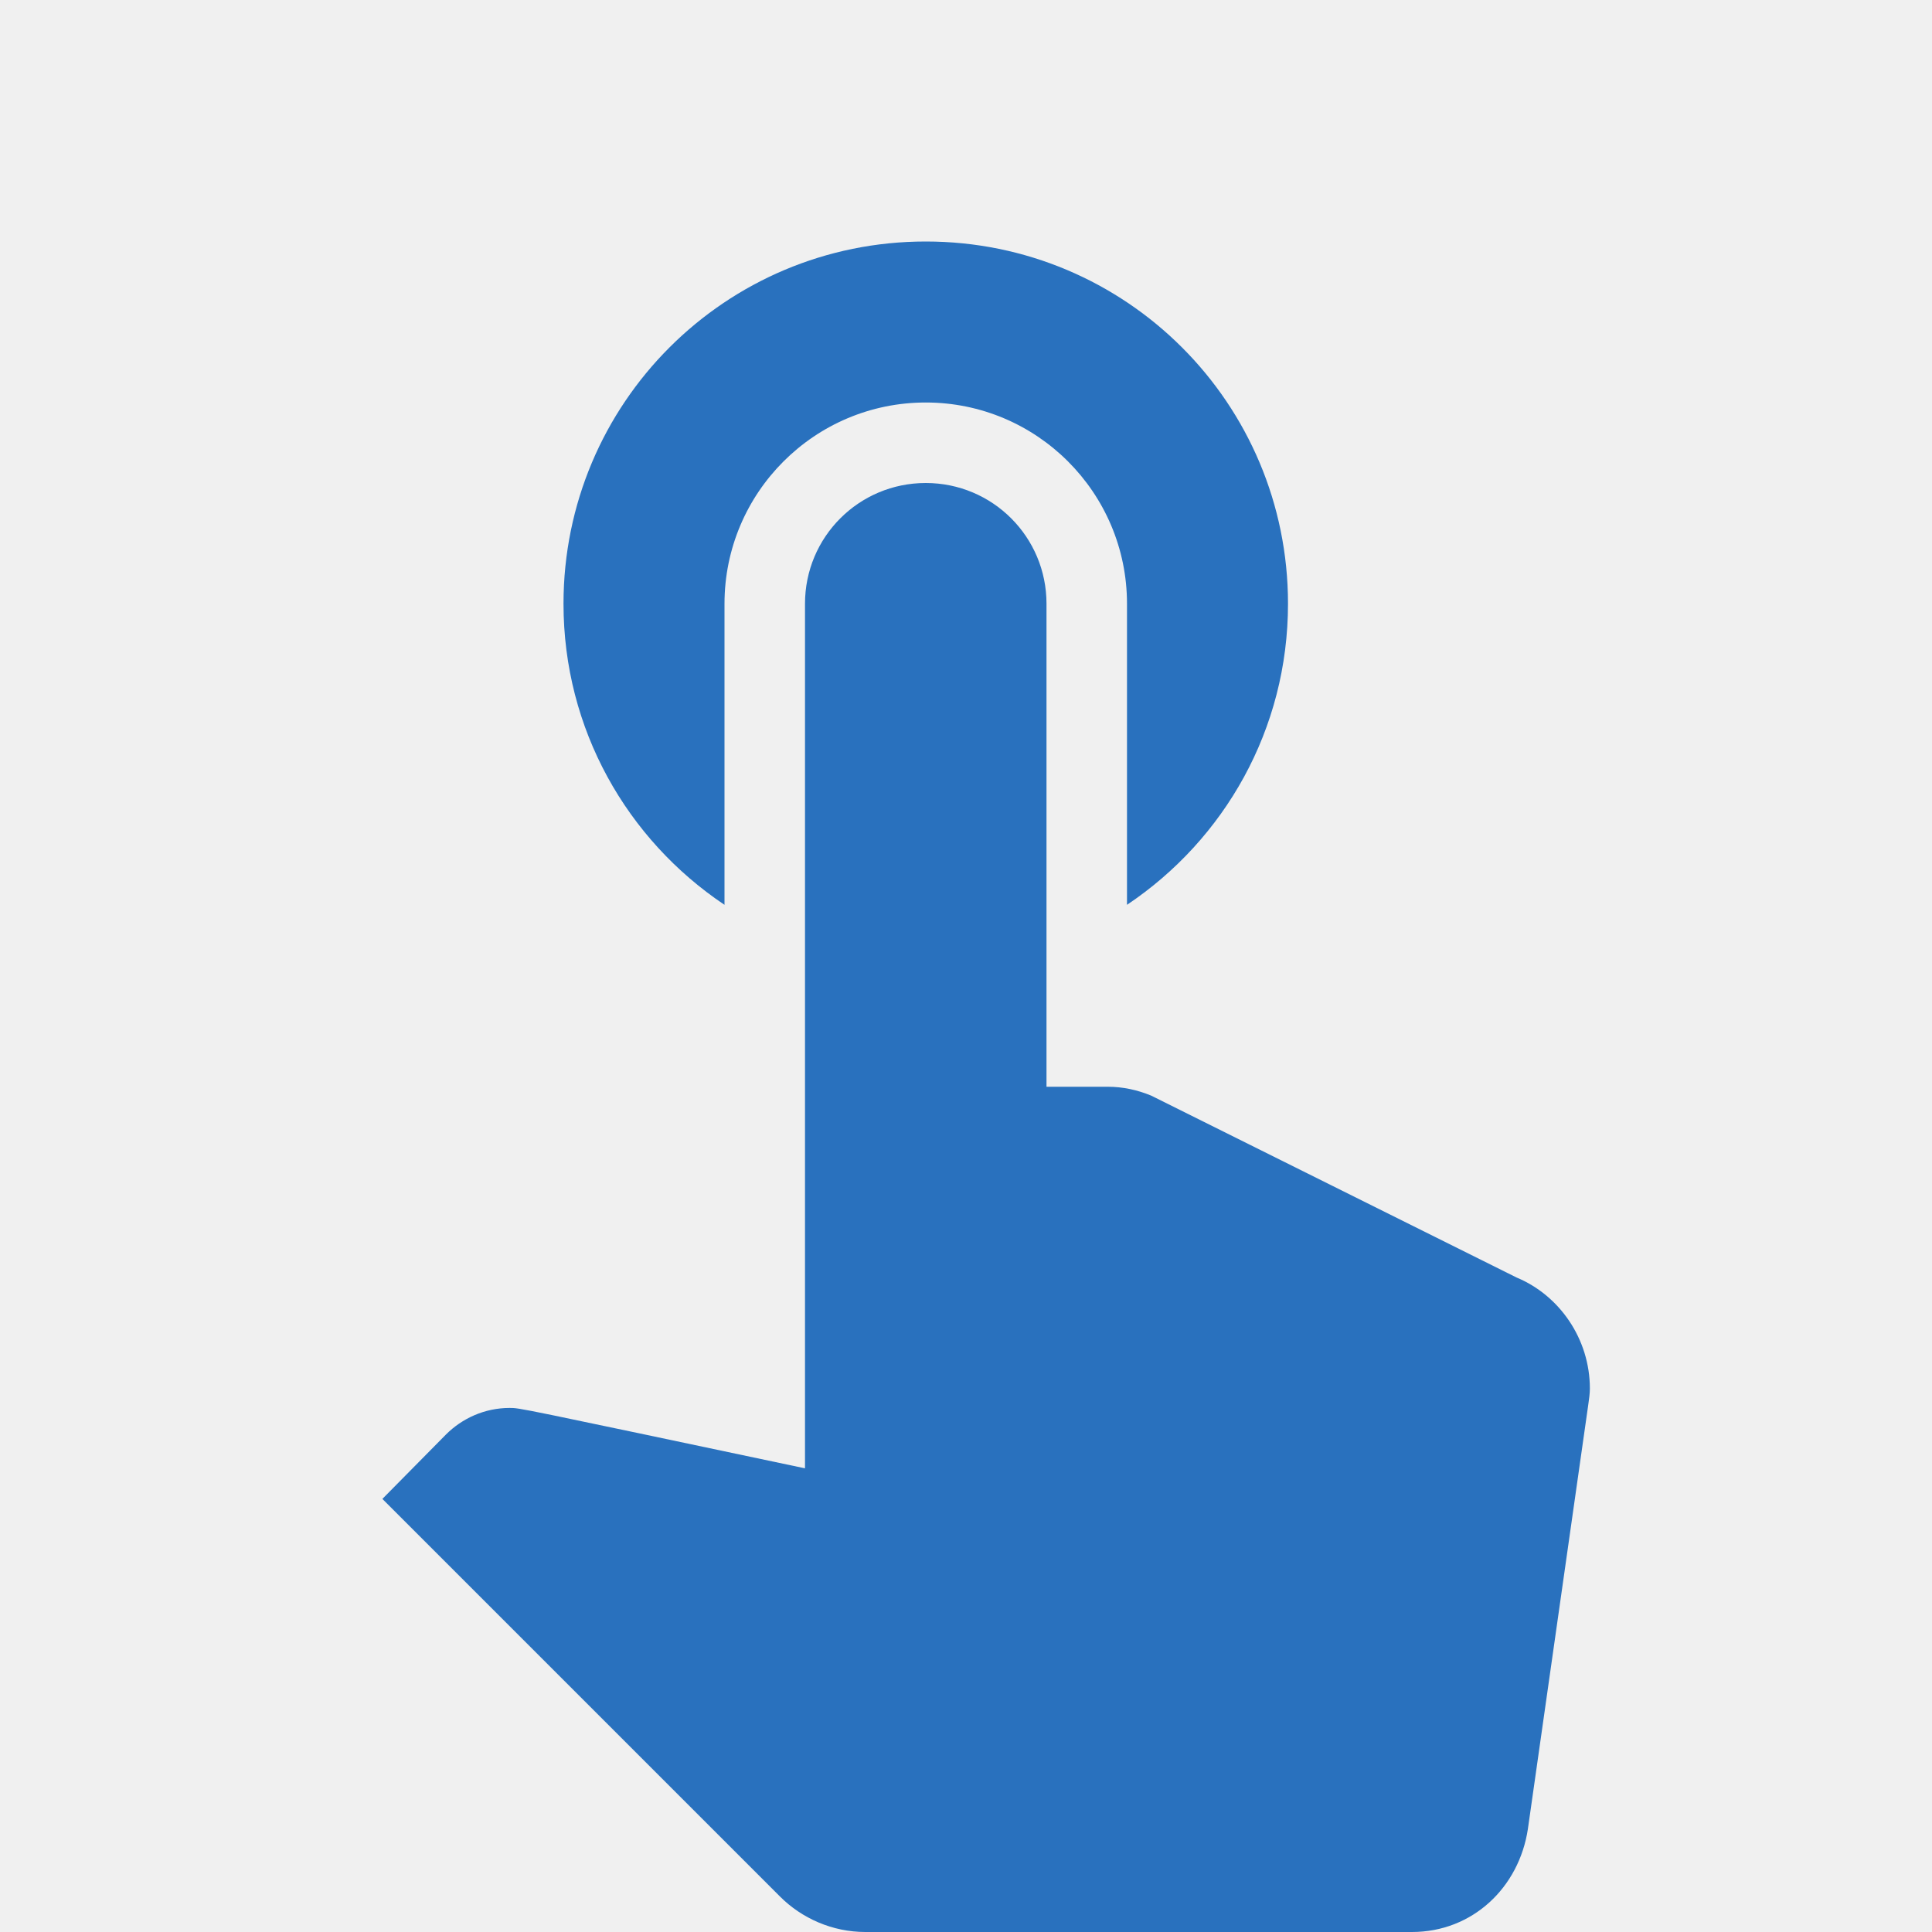
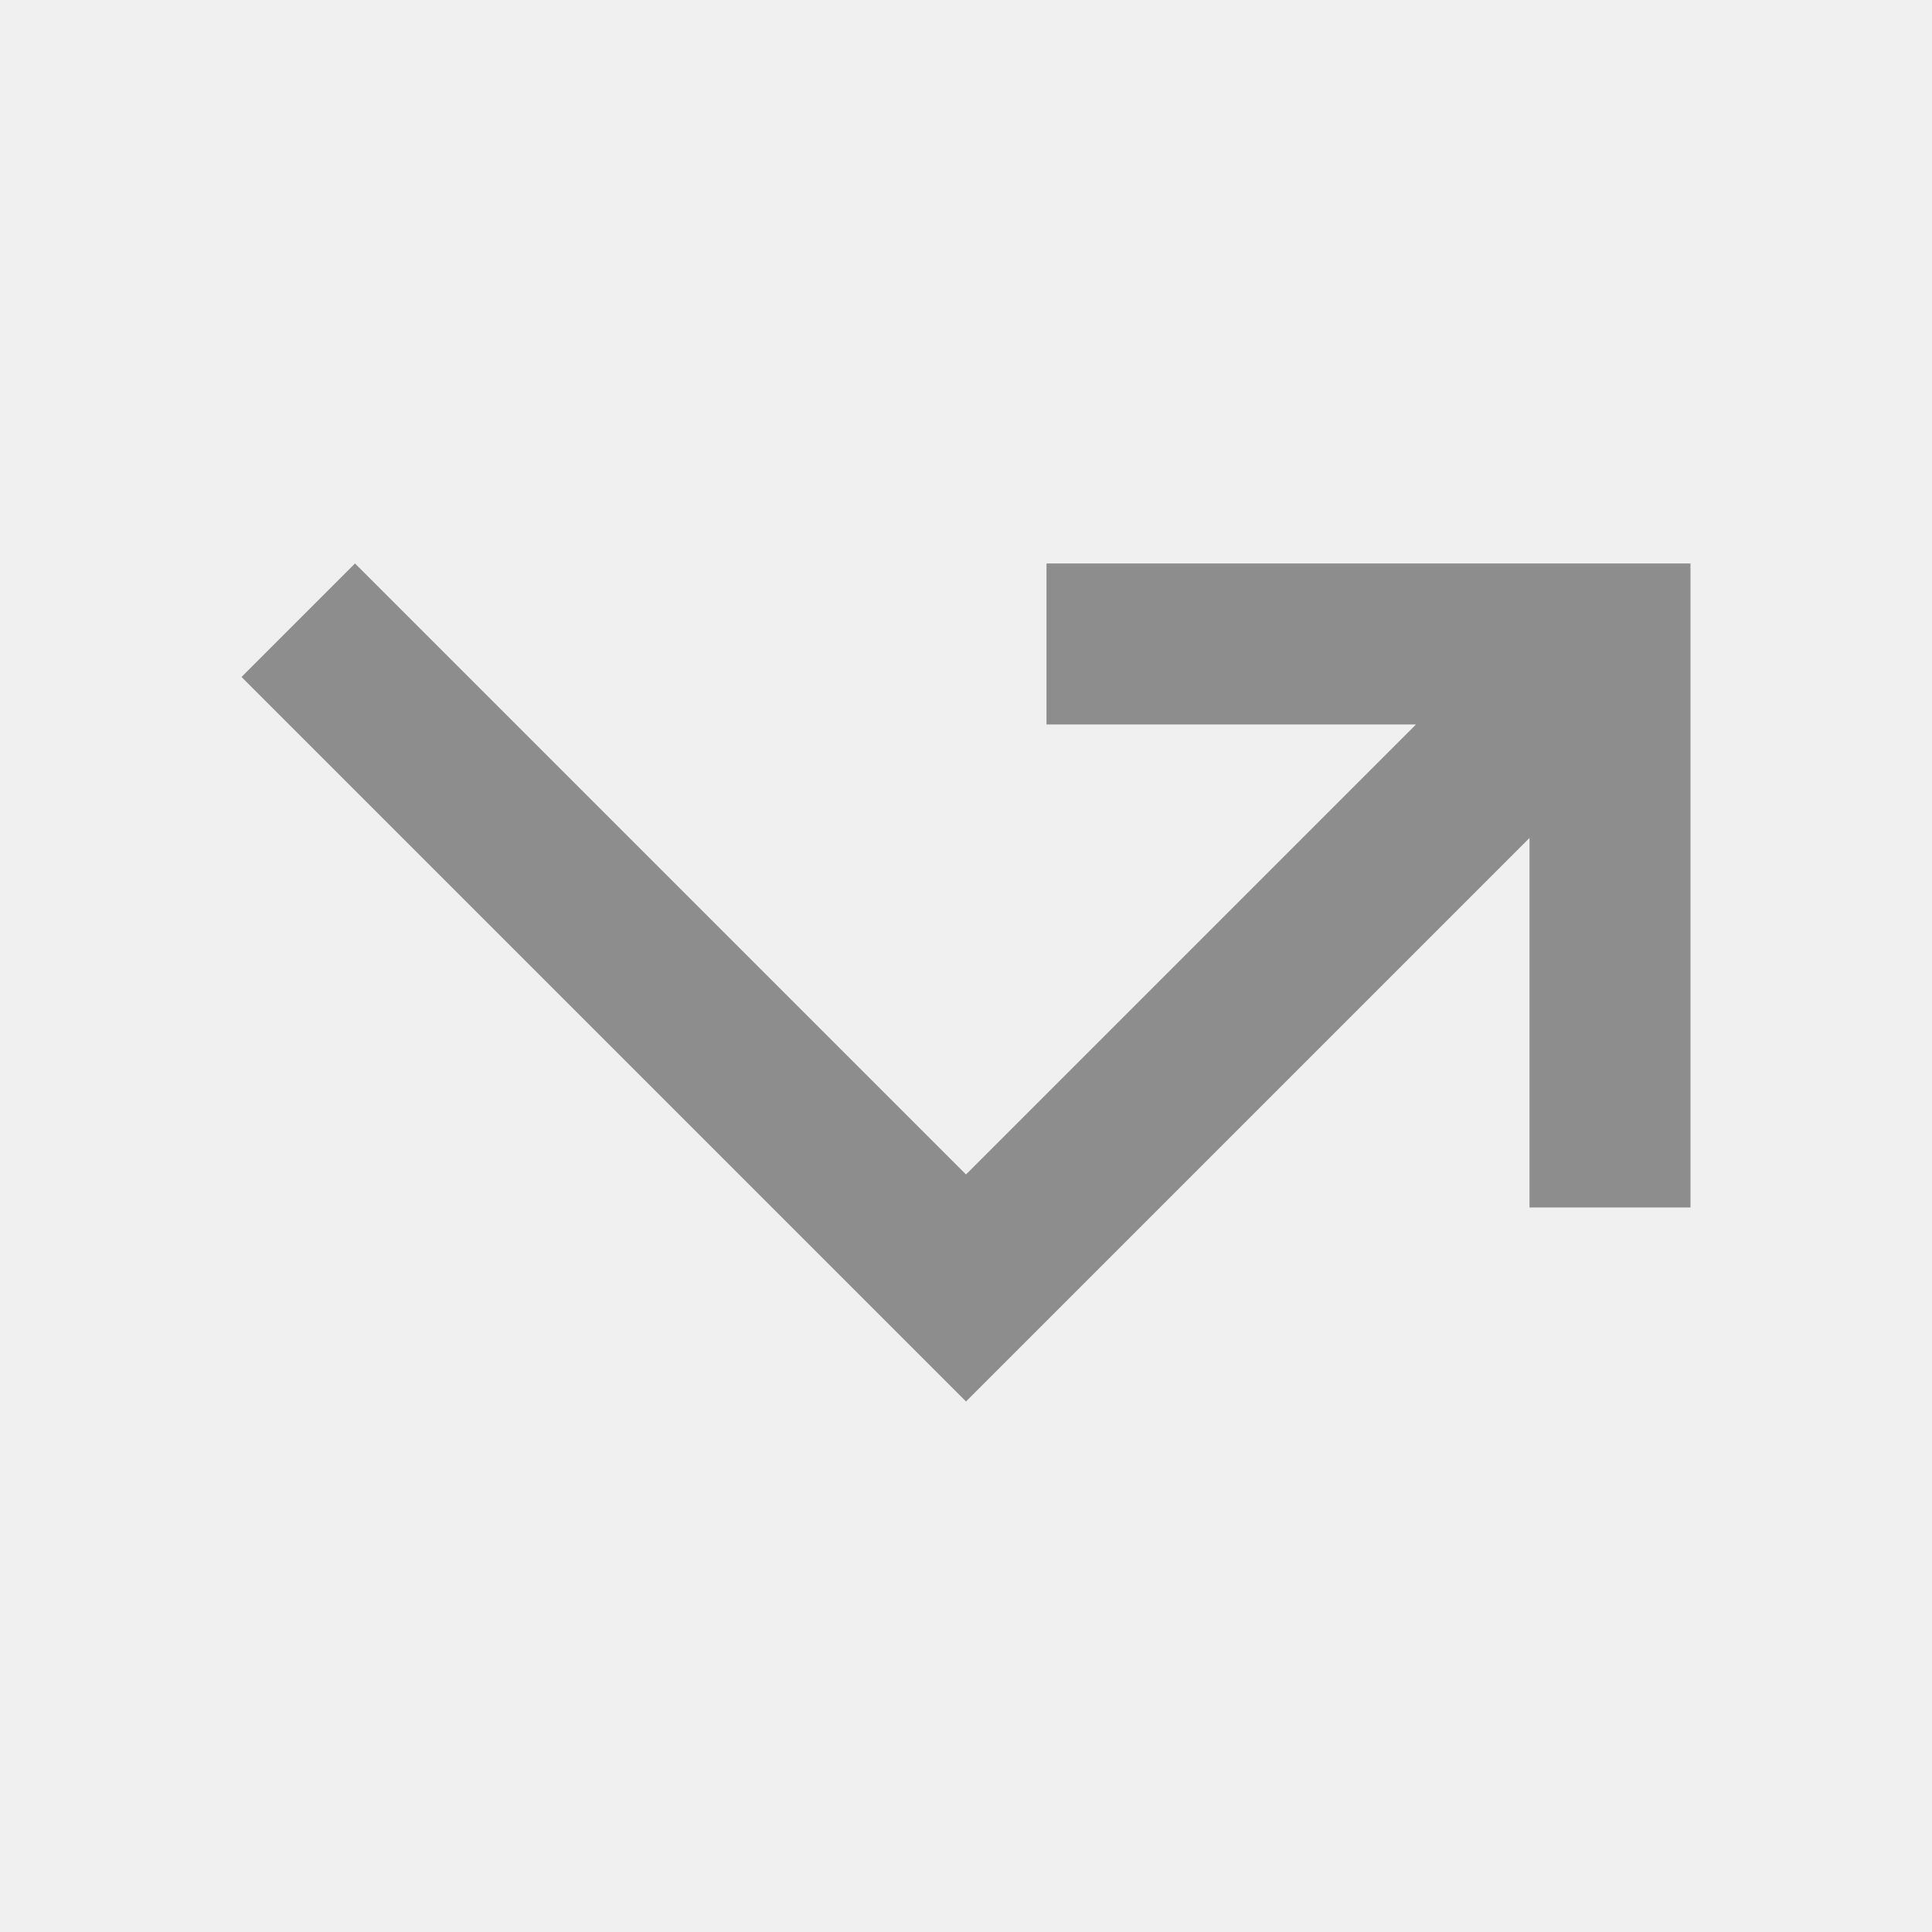
- <svg xmlns="http://www.w3.org/2000/svg" width="60" height="60" viewBox="0 0 60 60" fill="none">
-   <g clip-path="url(#clip0_49_159)">
-     <path d="M22.5 28.1V18.75C22.5 15.3 25.3 12.5 28.75 12.5C32.2 12.5 35 15.3 35 18.75V28.1C38.025 26.075 40 22.65 40 18.75C40 12.525 34.975 7.5 28.75 7.5C22.525 7.5 17.5 12.525 17.5 18.75C17.5 22.65 19.475 26.075 22.5 28.1ZM47.1 39.675L35.75 34.025C35.325 33.85 34.875 33.75 34.4 33.75H32.5V18.75C32.5 16.675 30.825 15 28.75 15C26.675 15 25 16.675 25 18.75V45.6C16 43.7 16.15 43.725 15.825 43.725C15.05 43.725 14.35 44.05 13.85 44.55L11.875 46.55L24.225 58.9C24.9 59.575 25.85 60 26.875 60H43.85C45.725 60 47.175 58.625 47.45 56.8L49.325 43.625C49.35 43.45 49.375 43.275 49.375 43.125C49.375 41.575 48.425 40.225 47.1 39.675Z" fill="#2971BE" />
+ <svg xmlns="http://www.w3.org/2000/svg" width="40" height="40" viewBox="0 0 40 40" fill="none">
+   <g clip-path="url(#clip0_165_183)">
+     <path d="M5 14.016L20 29.016L31.667 17.349V24.999H35V11.666H21.667V14.999H29.317L20 24.316L7.35 11.666L5 14.016Z" fill="#8D8D8D" />
  </g>
  <defs>
-     <clipPath id="clip0_49_159">
-       <rect width="60" height="60" fill="white" />
+     <clipPath id="clip0_165_183">
+       <rect width="40" height="40" fill="white" />
    </clipPath>
  </defs>
</svg>
